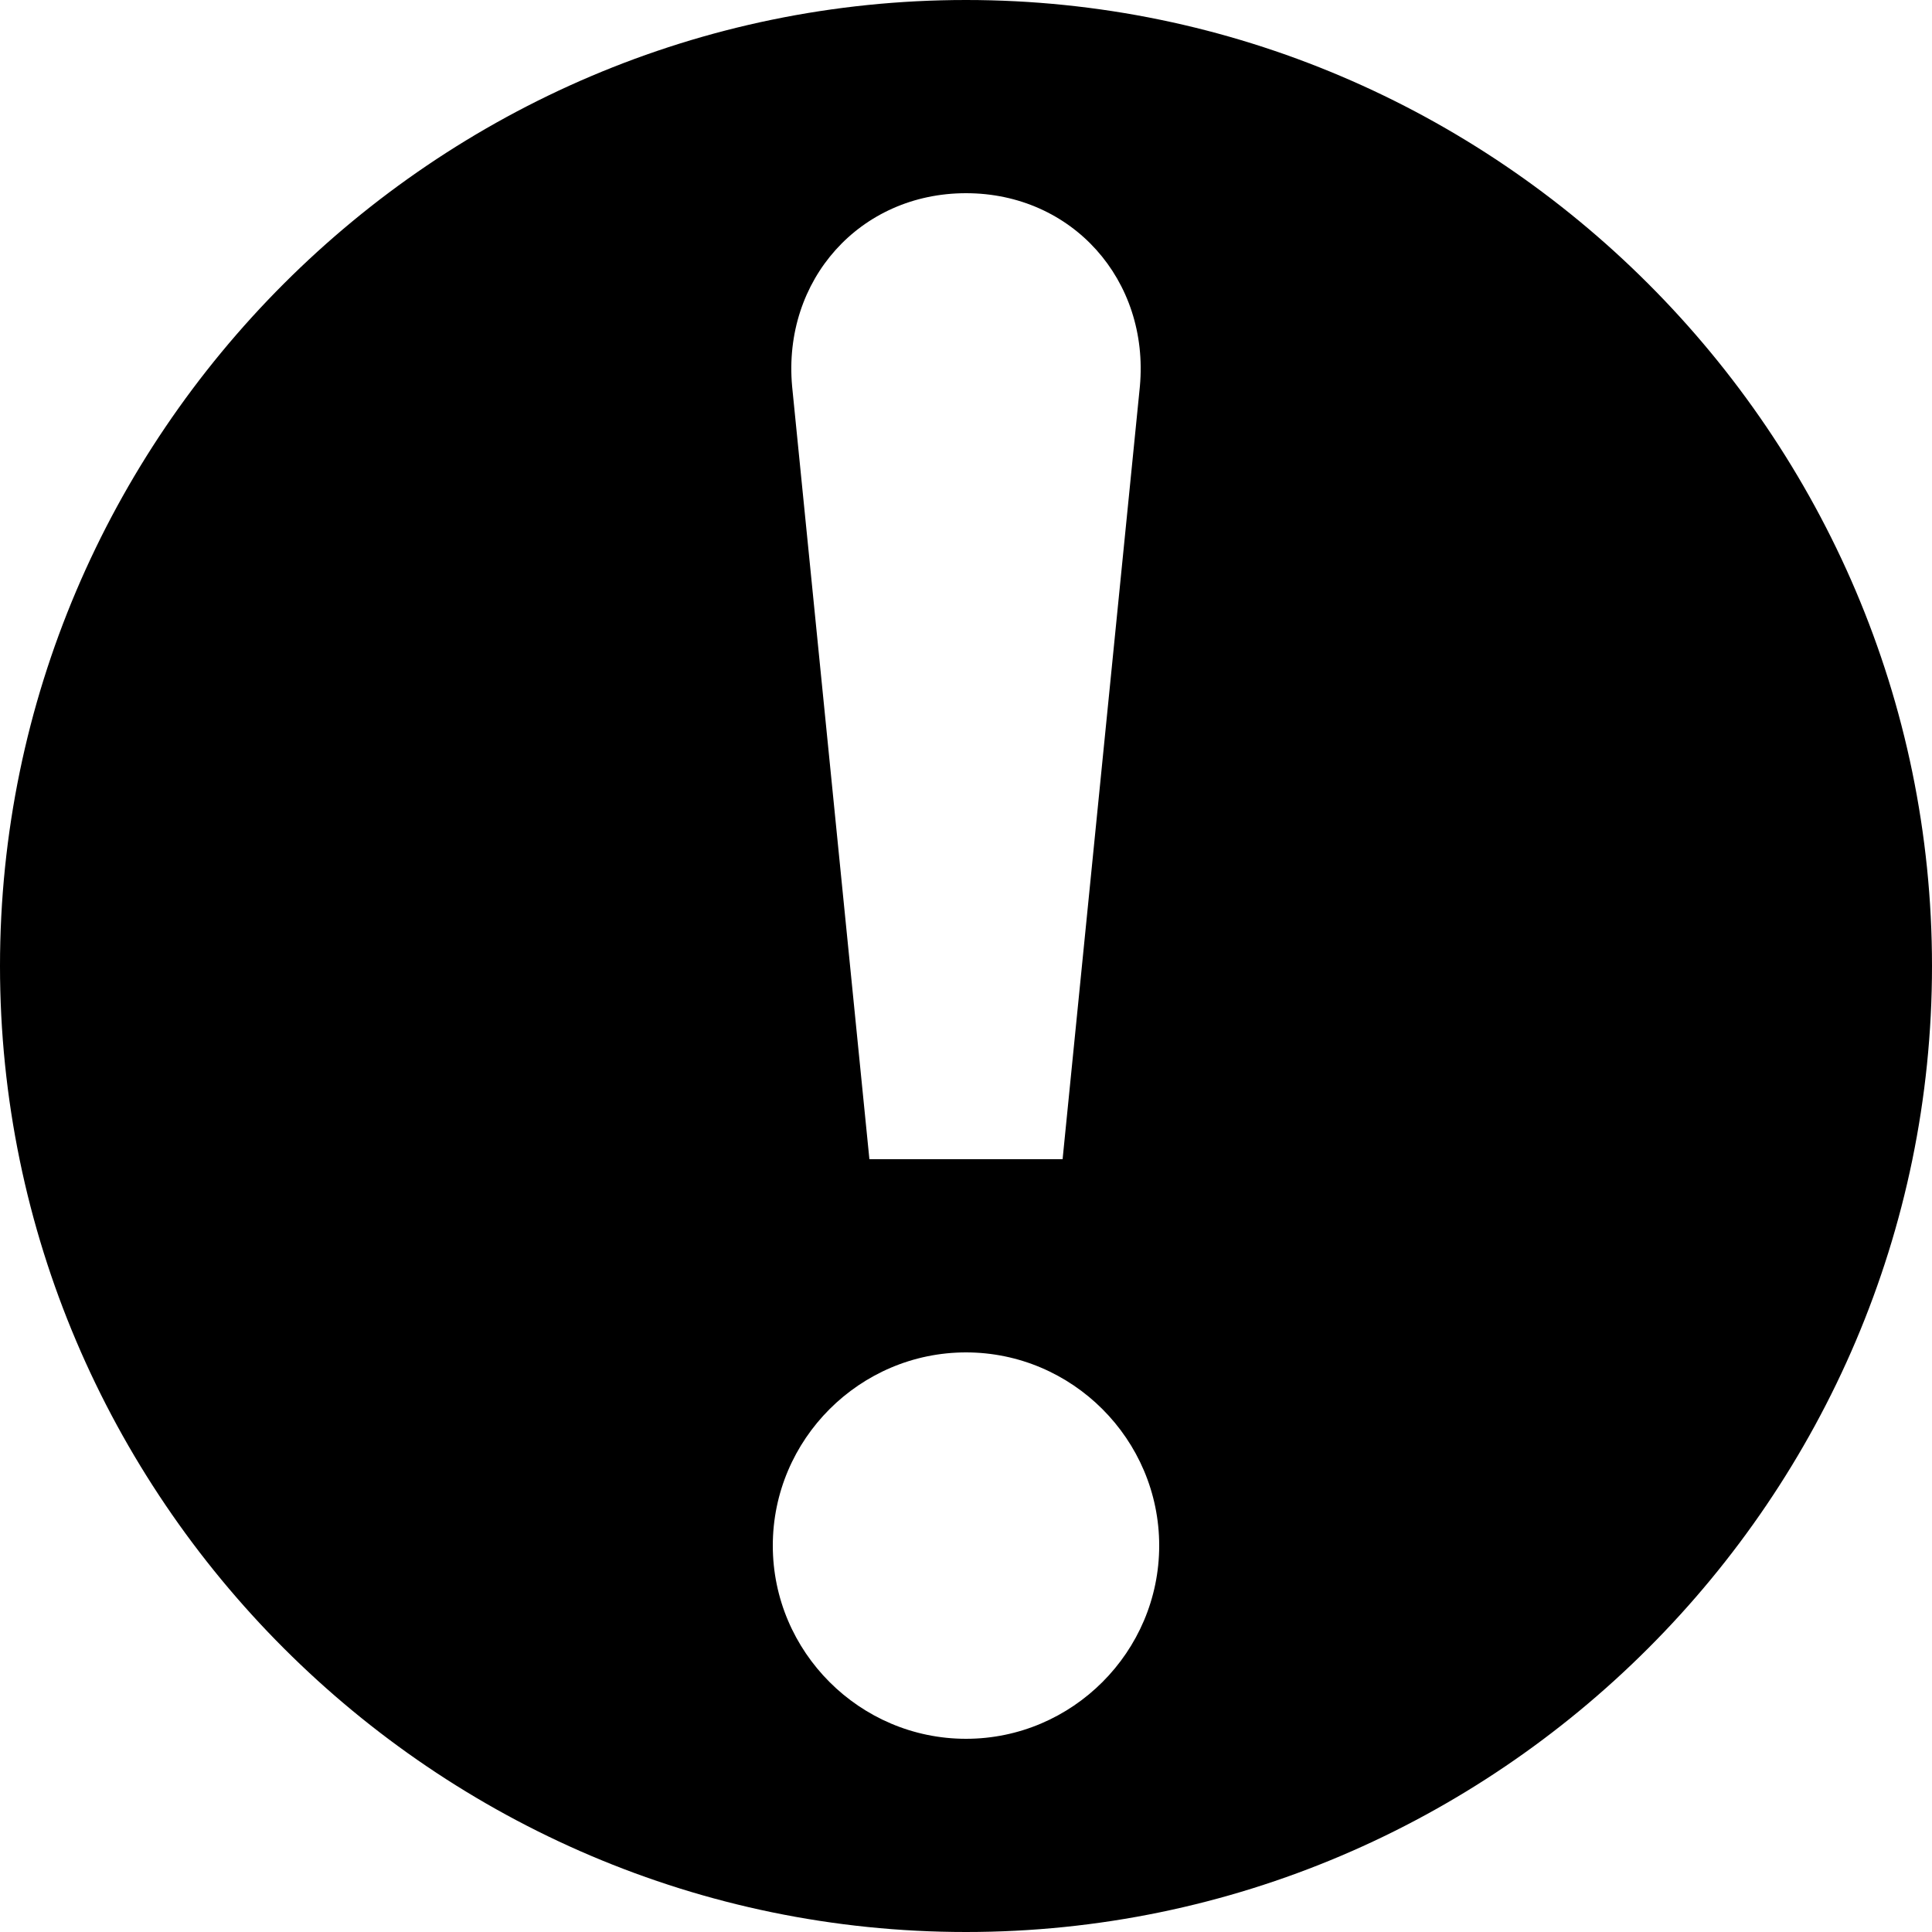
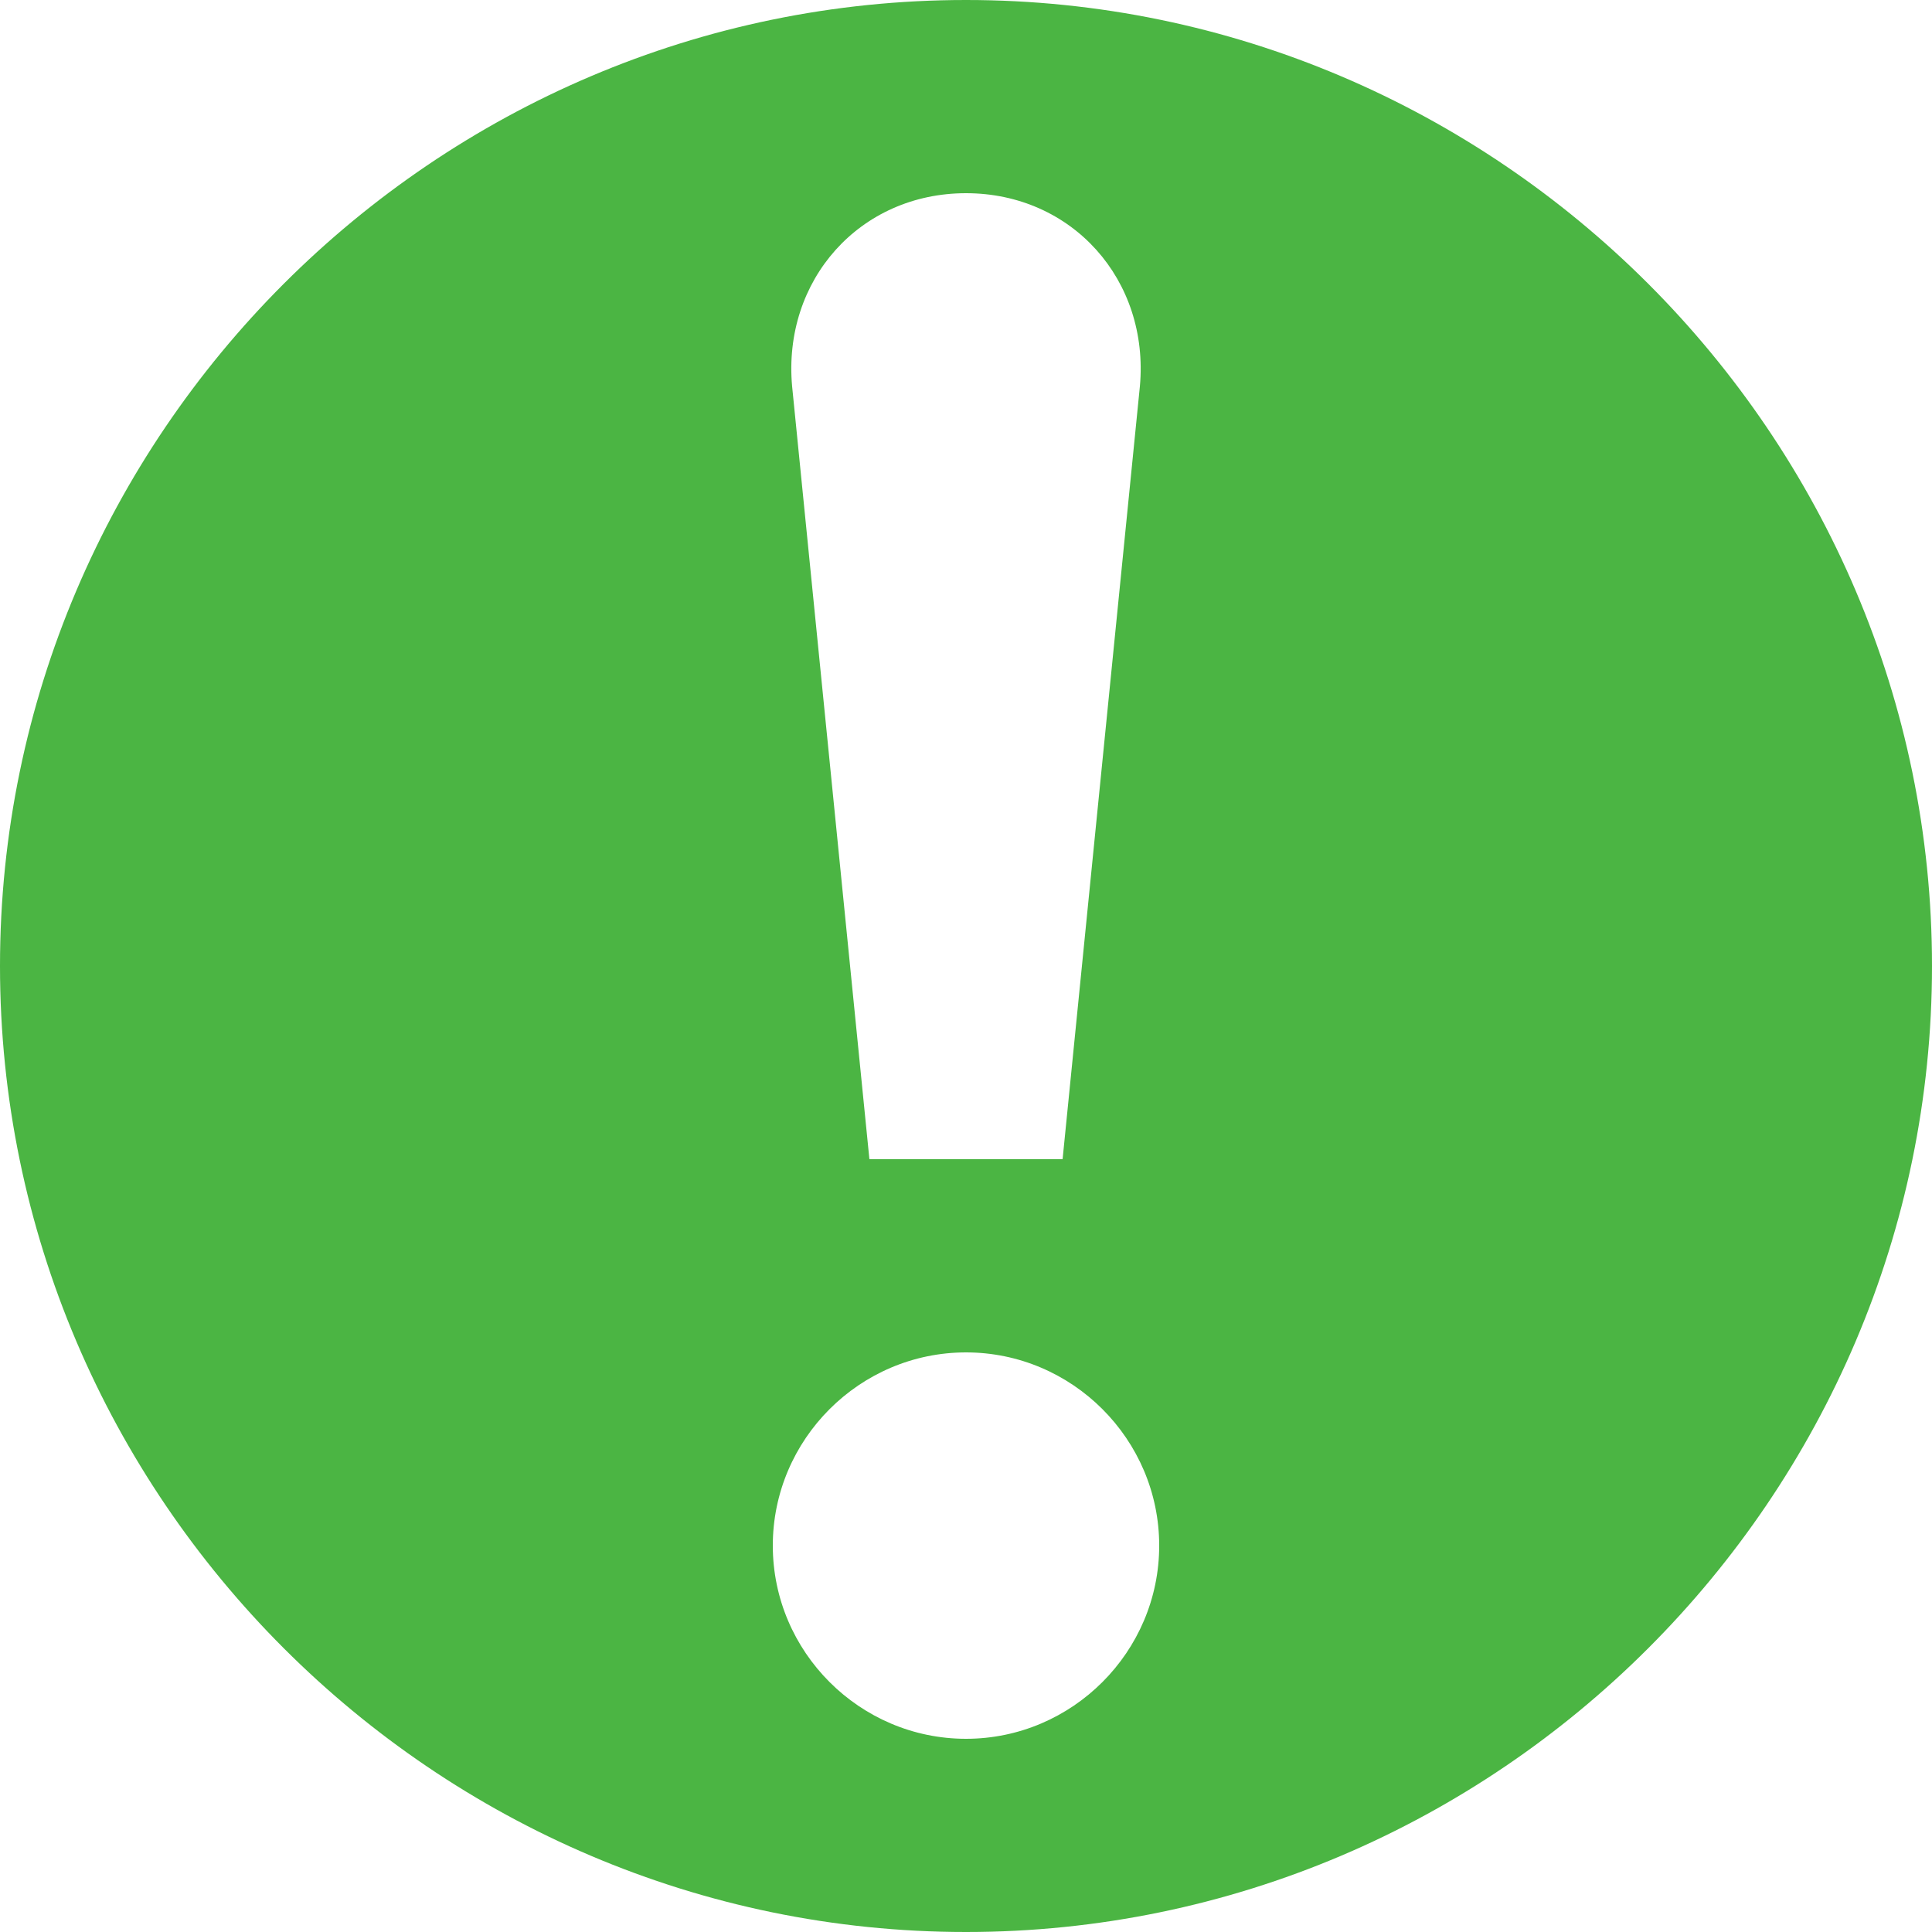
- <svg xmlns="http://www.w3.org/2000/svg" version="1.1" id="Capa_1" x="0px" y="0px" viewBox="0 0 512 512" style="" xml:space="preserve">
-   <g>
-     <g>
-       <path d="M256,0C115.2,0,0,115.2,0,256s115.2,256,256,256s256-115.2,256-256S396.8,0,256,0z M256,51.2    c28.16,0,48.64,23.04,46.08,51.2L281.6,307.2h-51.2l-20.48-204.8C207.36,74.24,227.84,51.2,256,51.2z M256,460.8    c-28.16,0-51.2-23.04-51.2-51.2c0-28.16,23.04-51.2,51.2-51.2s51.2,23.04,51.2,51.2C307.2,437.76,284.16,460.8,256,460.8z" />
+ <svg xmlns="http://www.w3.org/2000/svg" height="512" width="512" xml:space="preserve" viewBox="0 0 512 512" y="0px" x="0px" id="Capa_1" version="1.1">
+   <defs id="defs41" />
+   <g style="fill:#4bb543;fill-opacity:1" id="g6">
+     <g style="fill:#4bb543;fill-opacity:1" id="g4">
+       <path style="fill:#4bb543;fill-opacity:1" id="path2" d="M 256,0 C 115.2,0 0,115.2 0,256 0,396.8 115.2,512 256,512 396.8,512 512,396.8 512,256 512,115.2 396.8,0 256,0 Z m 0,51.2 c 28.16,0 48.64,23.04 46.08,51.2 L 281.6,307.2 H 230.4 L 209.92,102.4 C 207.36,74.24 227.84,51.2 256,51.2 Z m 0,409.6 c -28.16,0 -51.2,-23.04 -51.2,-51.2 0,-28.16 23.04,-51.2 51.2,-51.2 28.16,0 51.2,23.04 51.2,51.2 0,28.16 -23.04,51.2 -51.2,51.2 z" />
    </g>
  </g>
-   <g>
+   <g id="g8">
</g>
-   <g>
+   <g id="g10">
</g>
-   <g>
+   <g id="g12">
</g>
-   <g>
+   <g id="g14">
</g>
-   <g>
+   <g id="g16">
</g>
-   <g>
+   <g id="g18">
</g>
-   <g>
+   <g id="g20">
</g>
-   <g>
+   <g id="g22">
</g>
-   <g>
+   <g id="g24">
</g>
-   <g>
+   <g id="g26">
</g>
-   <g>
+   <g id="g28">
</g>
-   <g>
+   <g id="g30">
</g>
-   <g>
+   <g id="g32">
</g>
-   <g>
+   <g id="g34">
</g>
-   <g>
+   <g id="g36">
</g>
</svg>
